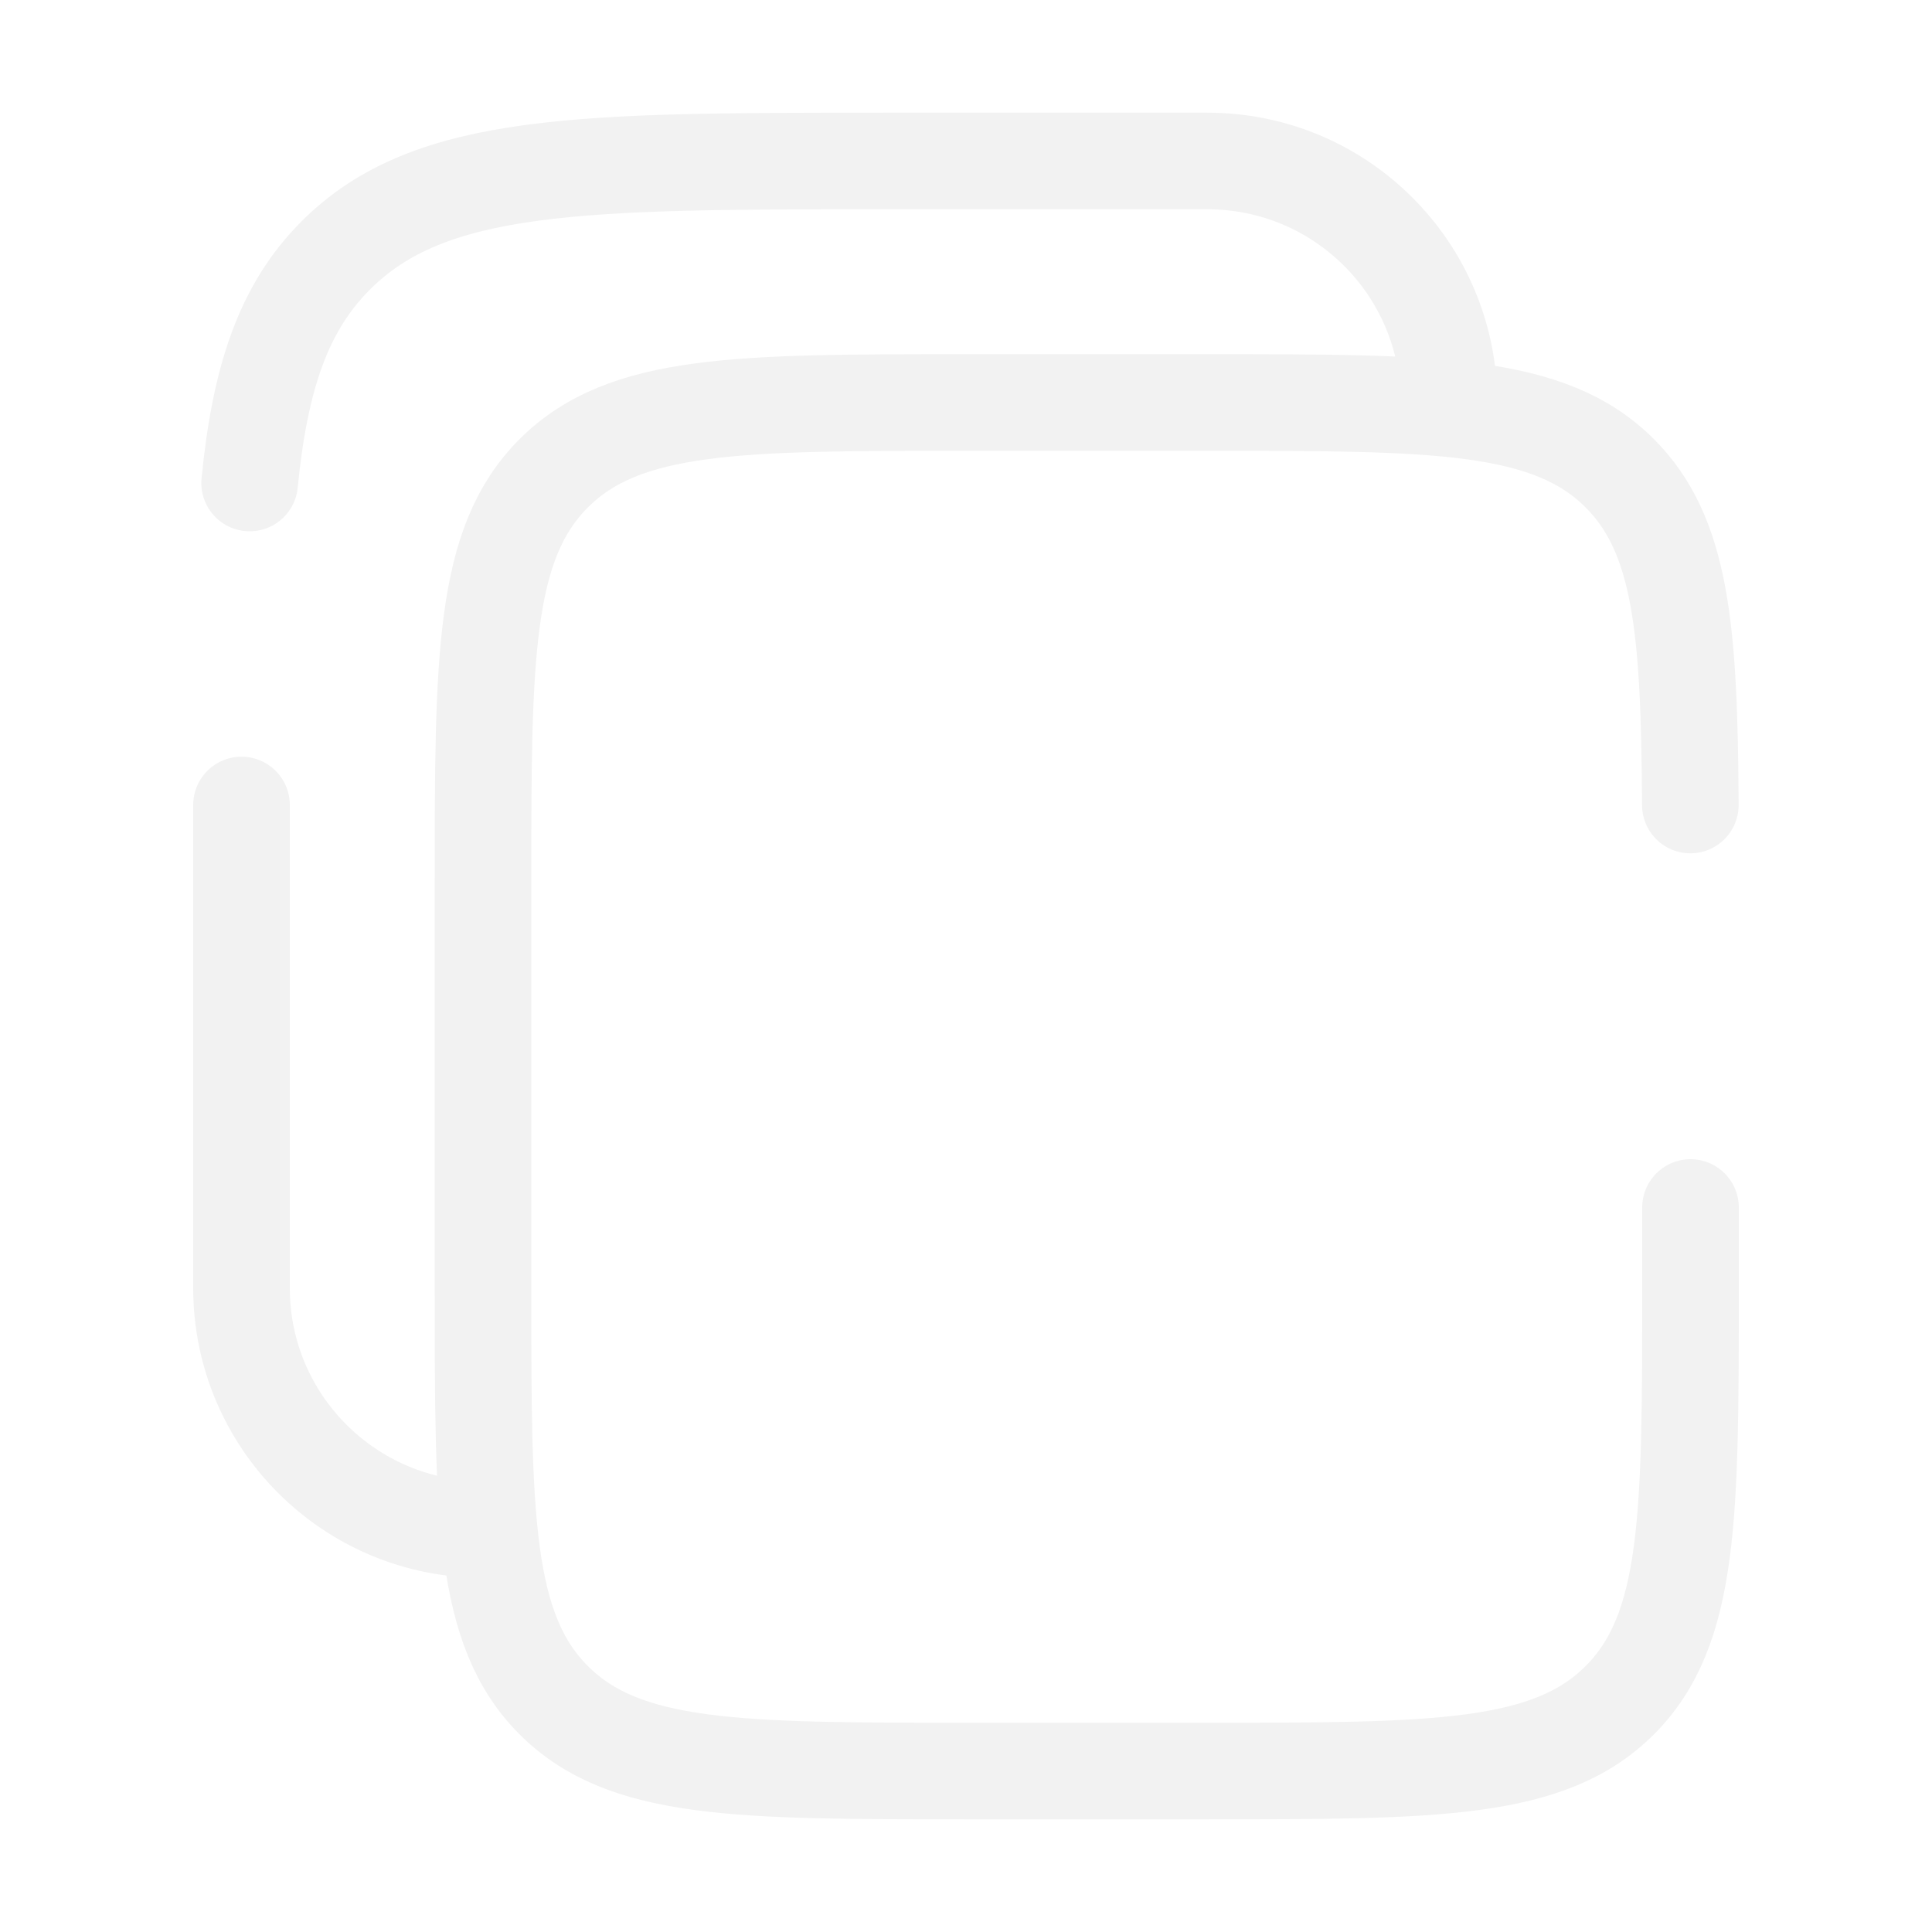
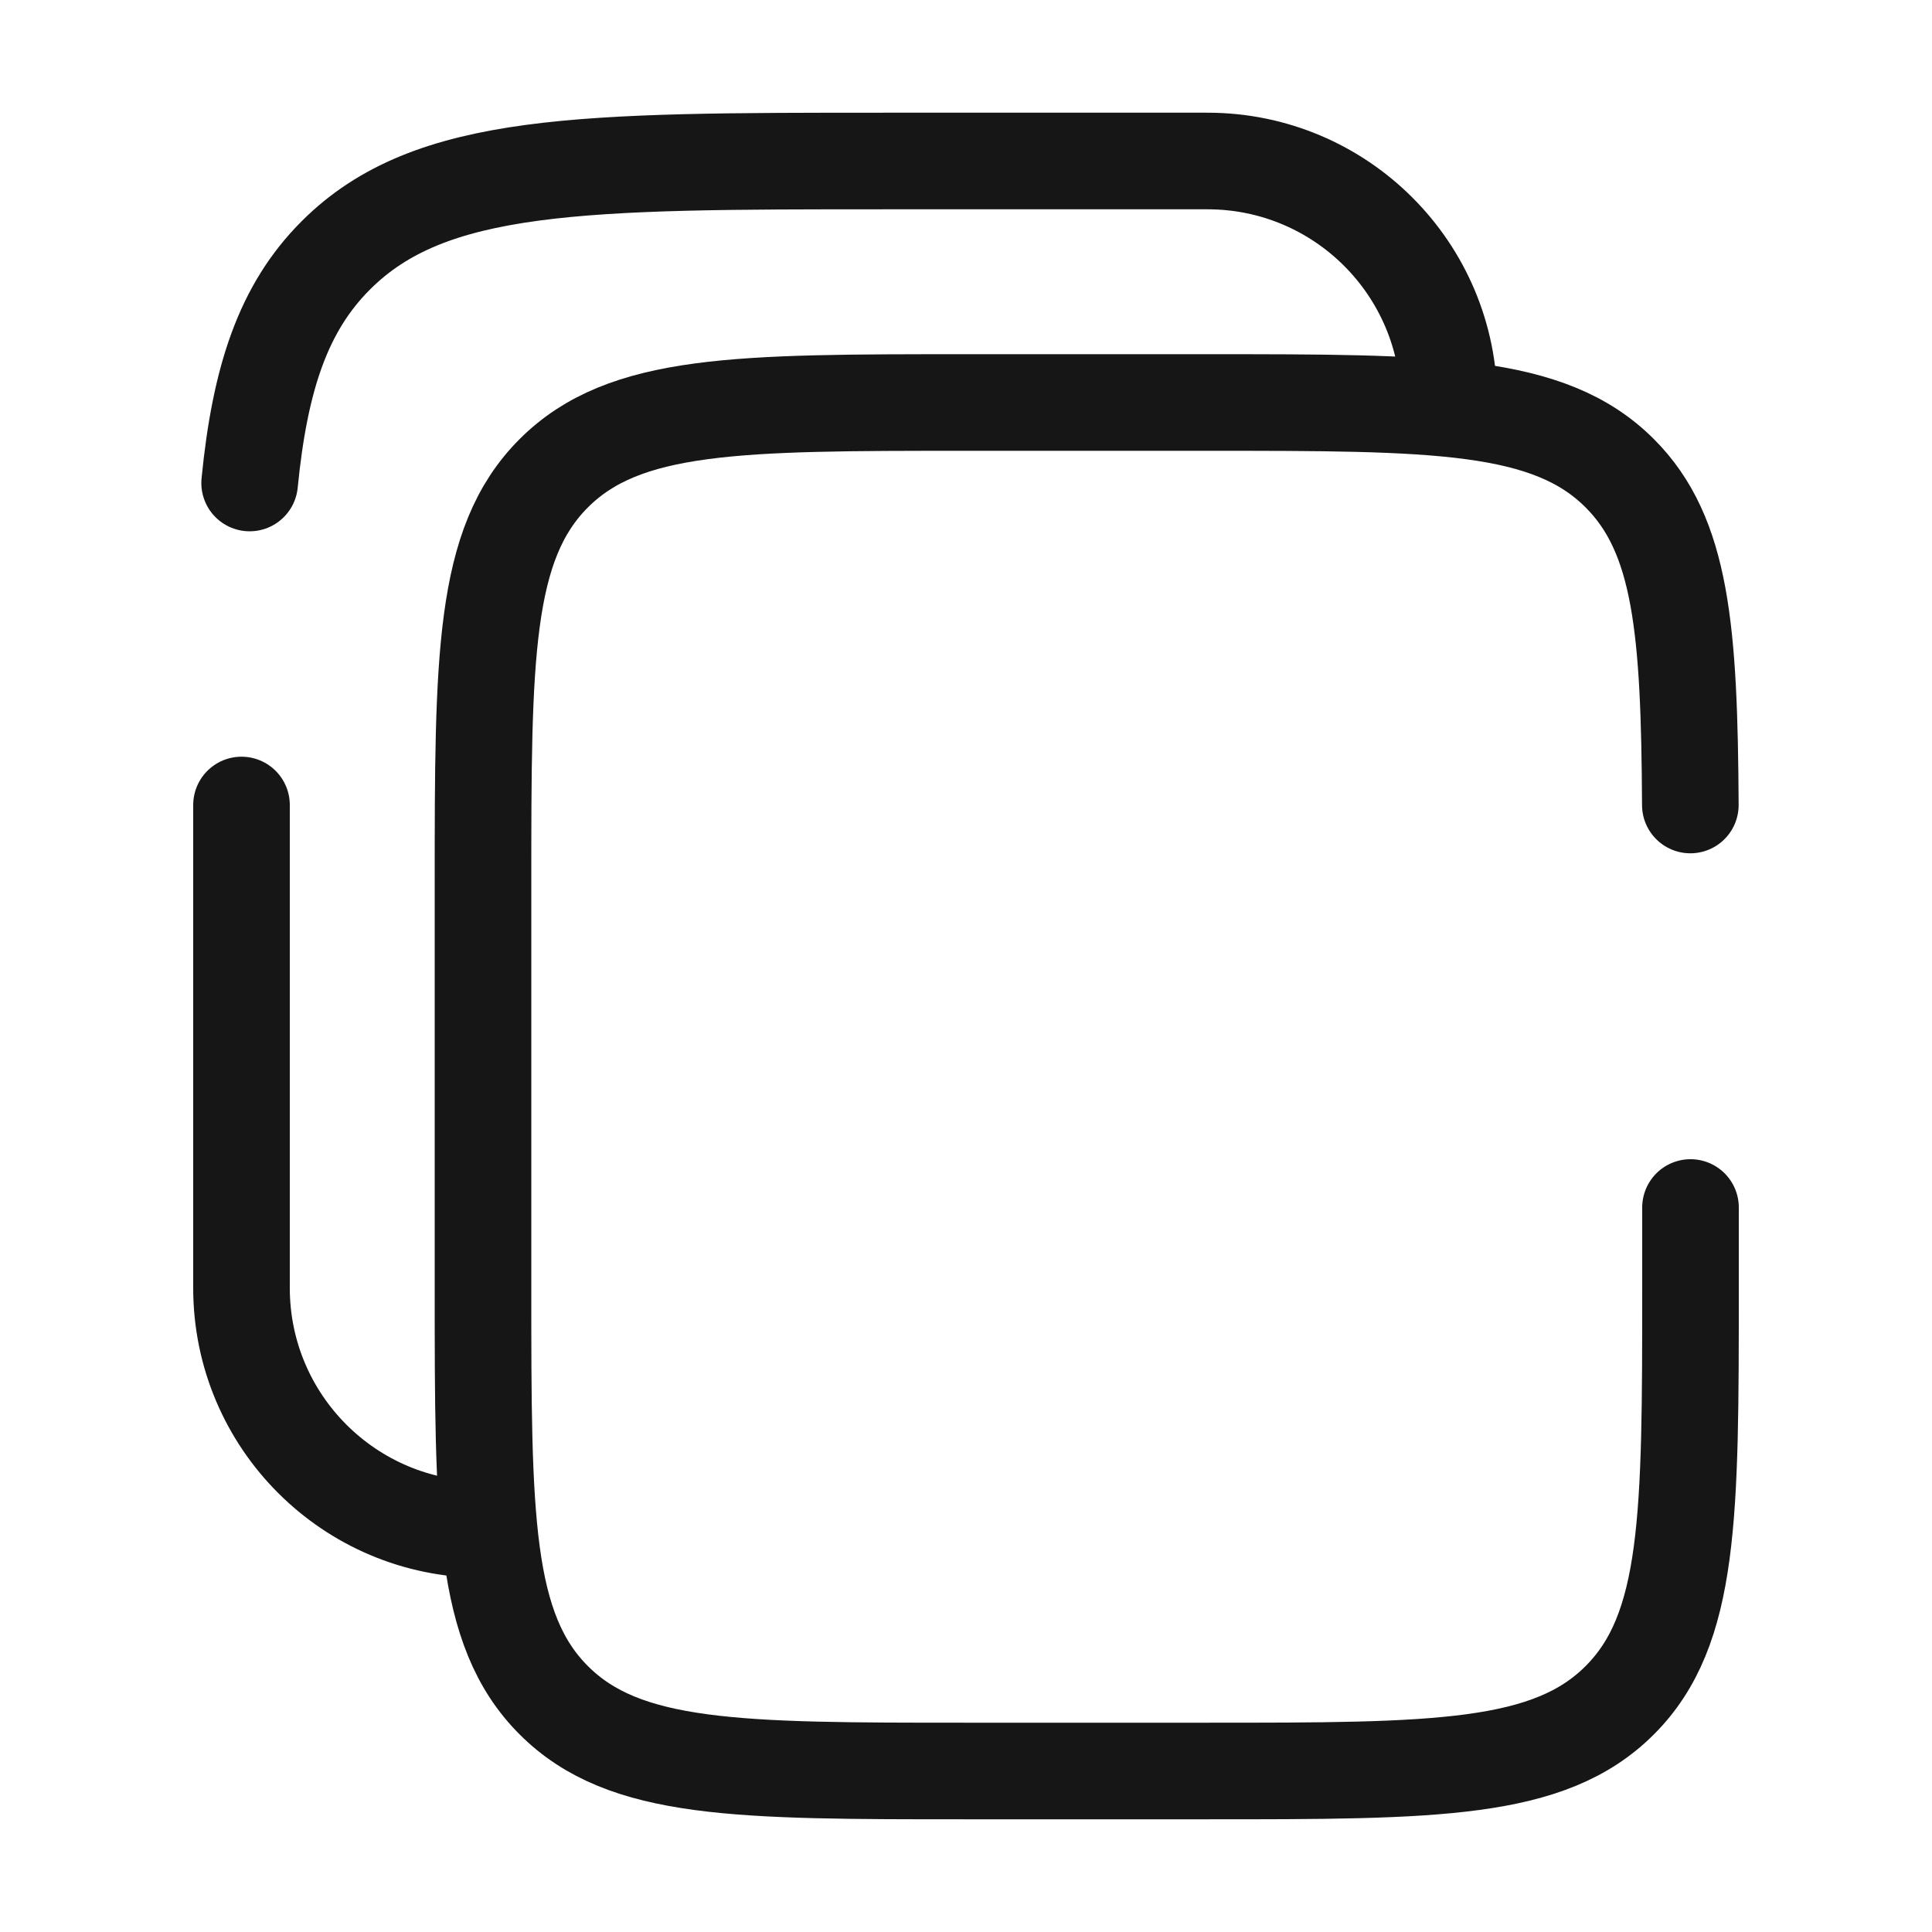
<svg xmlns="http://www.w3.org/2000/svg" width="800px" height="800px" viewBox="0 0 24 24" fill="none" version="1.1" id="svg2" xml:space="preserve">
  <defs id="defs2" />
-   <path d="M20.998 10C20.986 7.825 20.89 6.647 20.121 5.879C19.243 5 17.828 5 15 5H12C9.172 5 7.757 5 6.879 5.879C6 6.757 6 8.172 6 11V16C6 18.828 6 20.243 6.879 21.121C7.757 22 9.172 22 12 22H15C17.828 22 19.243 22 20.121 21.121C21 20.243 21 18.828 21 16V15" stroke="#1C274C" stroke-width="1.5" stroke-linecap="round" id="path1" style="stroke-width:1.2;stroke-dasharray:none;stroke:#f2f2f2;stroke-opacity:1" />
-   <path d="M3 10V16C3 17.657 4.343 19 6 19M18 5C18 3.343 16.657 2 15 2H11C7.229 2 5.343 2 4.172 3.172C3.518 3.825 3.229 4.7 3.101 6" stroke="#1C274C" stroke-width="1.5" stroke-linecap="round" id="path2" style="stroke-width:1.2;stroke-dasharray:none;stroke:#f2f2f2;stroke-opacity:1" />
+   <path d="M20.998 10C20.986 7.825 20.89 6.647 20.121 5.879C19.243 5 17.828 5 15 5H12C9.172 5 7.757 5 6.879 5.879C6 6.757 6 8.172 6 11V16C6 18.828 6 20.243 6.879 21.121C7.757 22 9.172 22 12 22H15C17.828 22 19.243 22 20.121 21.121C21 20.243 21 18.828 21 16V15" stroke="#1C274C" stroke-width="1.5" stroke-linecap="round" id="path1" style="stroke-width:1.2;stroke-dasharray:none;stroke:#161616;stroke-opacity:1" />
+   <path d="M3 10V16C3 17.657 4.343 19 6 19M18 5C18 3.343 16.657 2 15 2H11C7.229 2 5.343 2 4.172 3.172C3.518 3.825 3.229 4.7 3.101 6" stroke="#1C274C" stroke-width="1.5" stroke-linecap="round" id="path2" style="stroke-width:1.2;stroke-dasharray:none;stroke:#161616;stroke-opacity:1" />
</svg>
